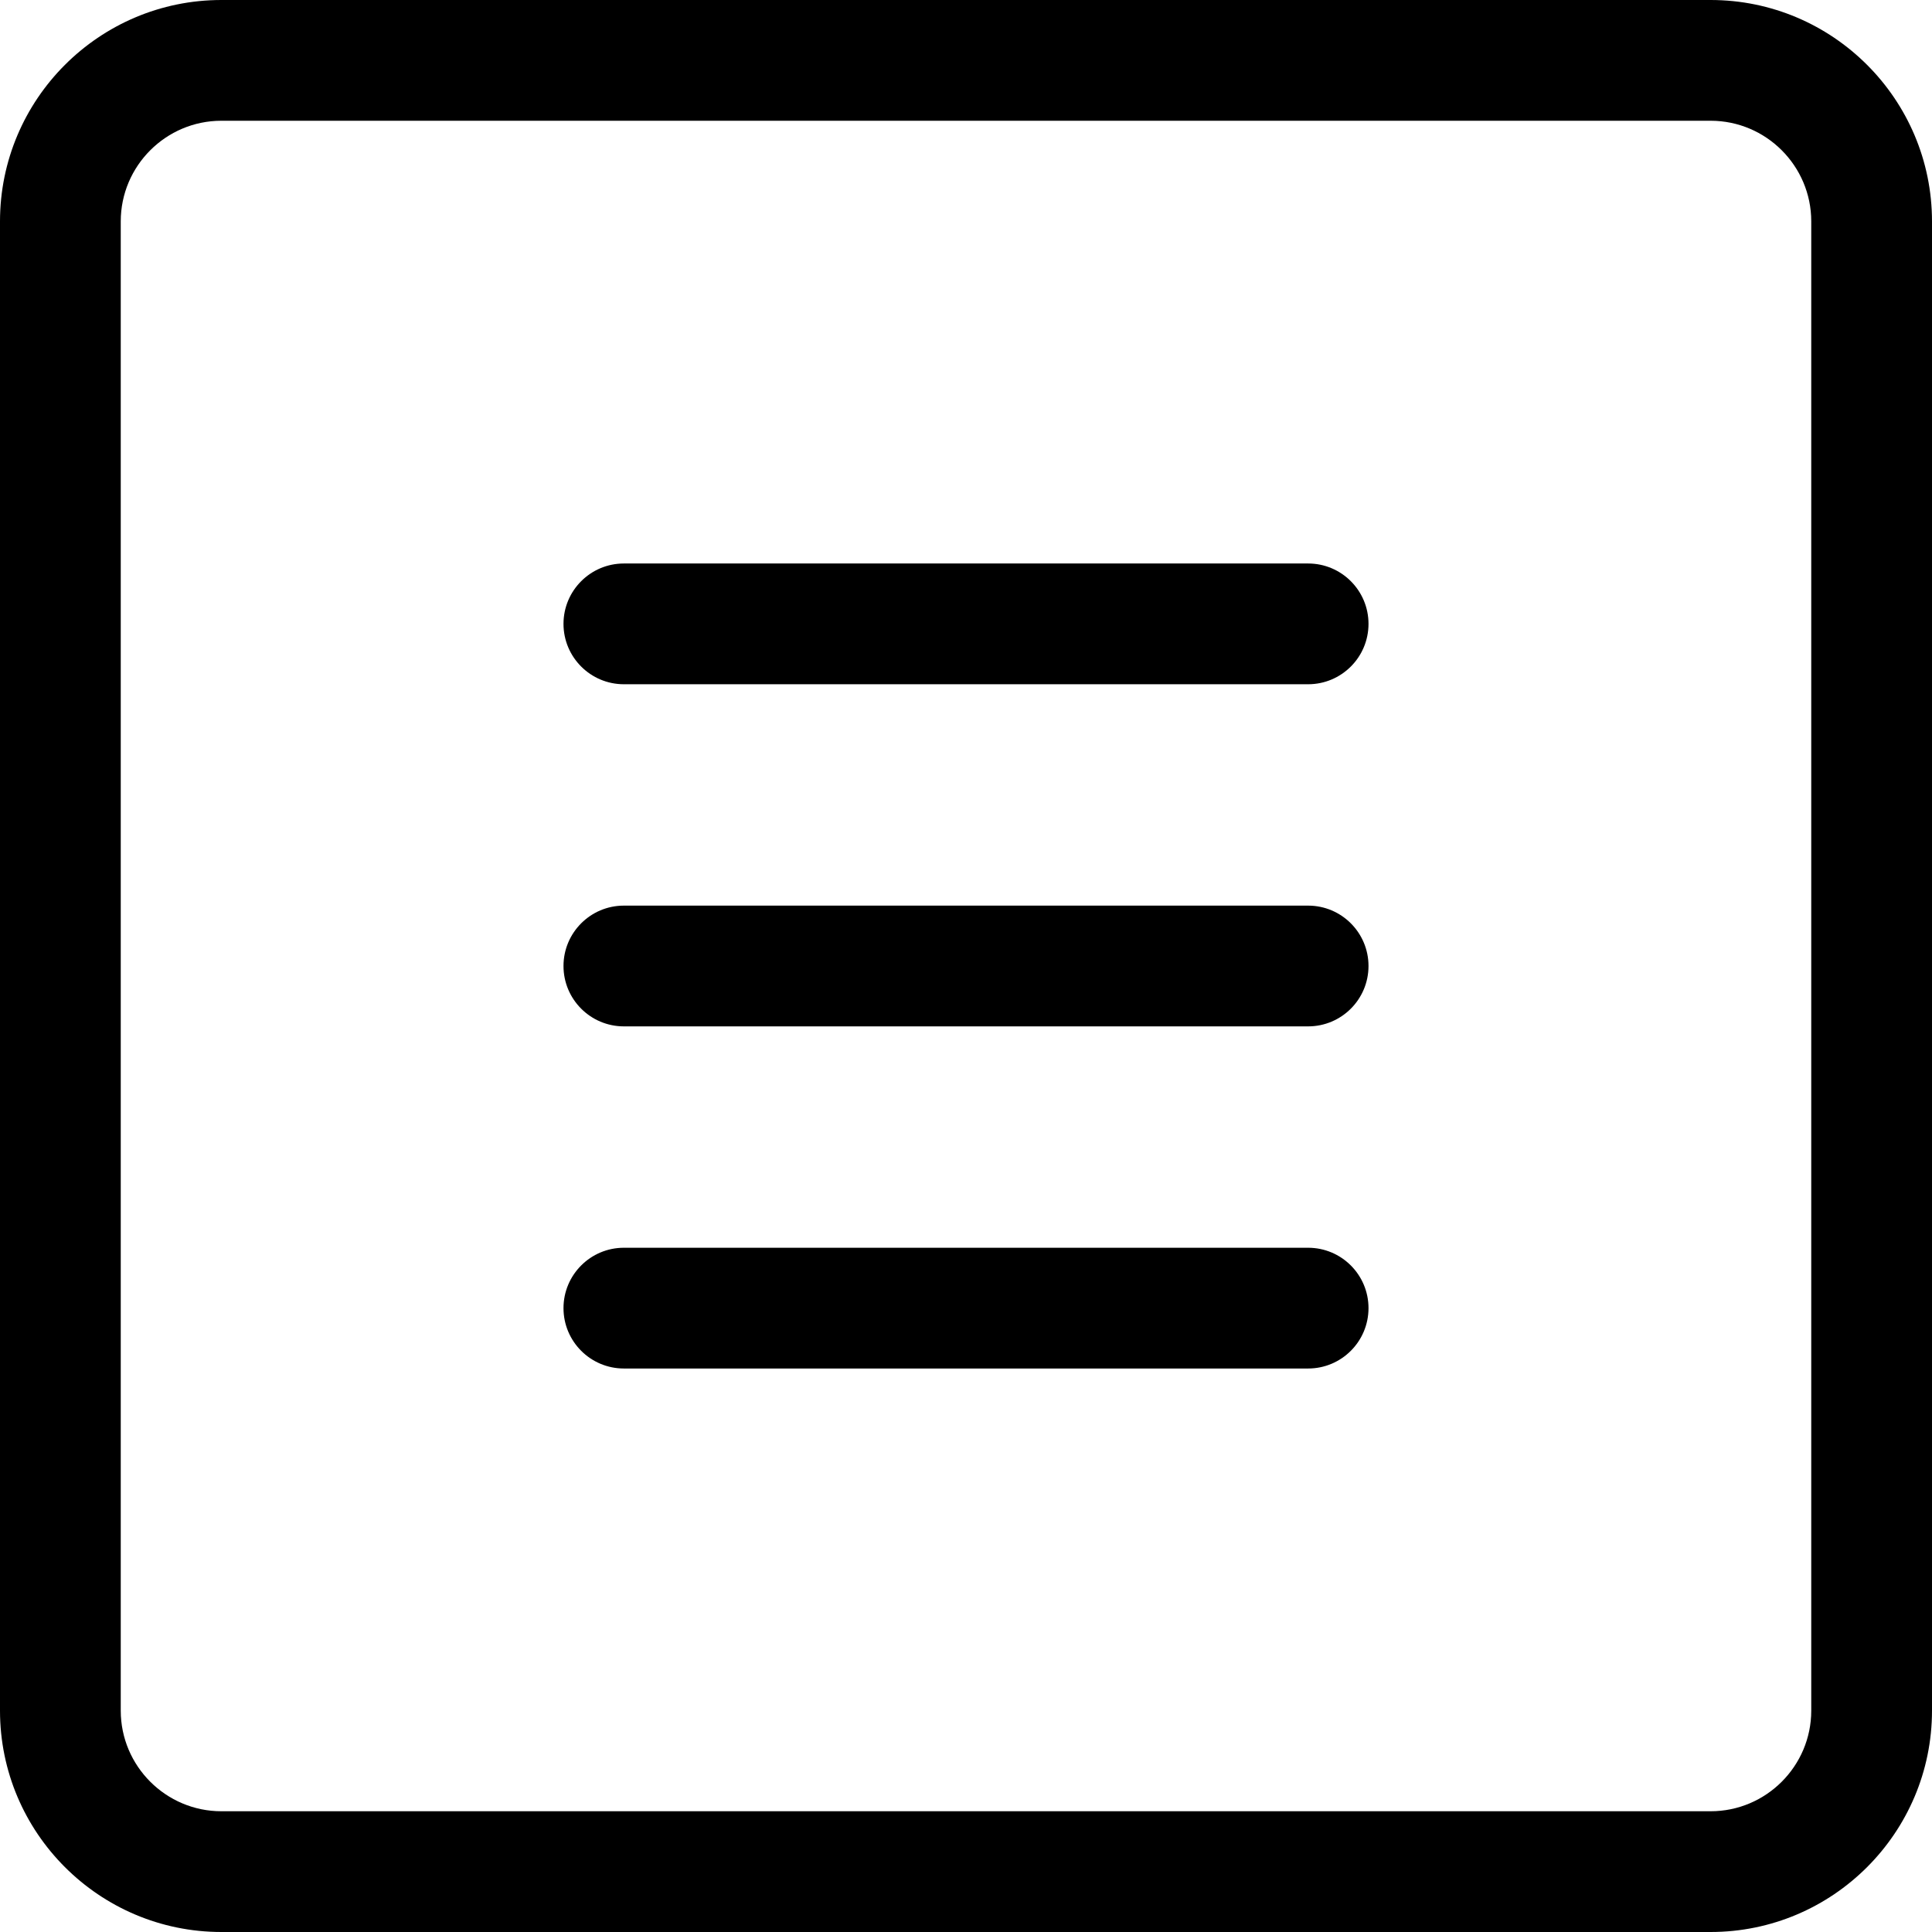
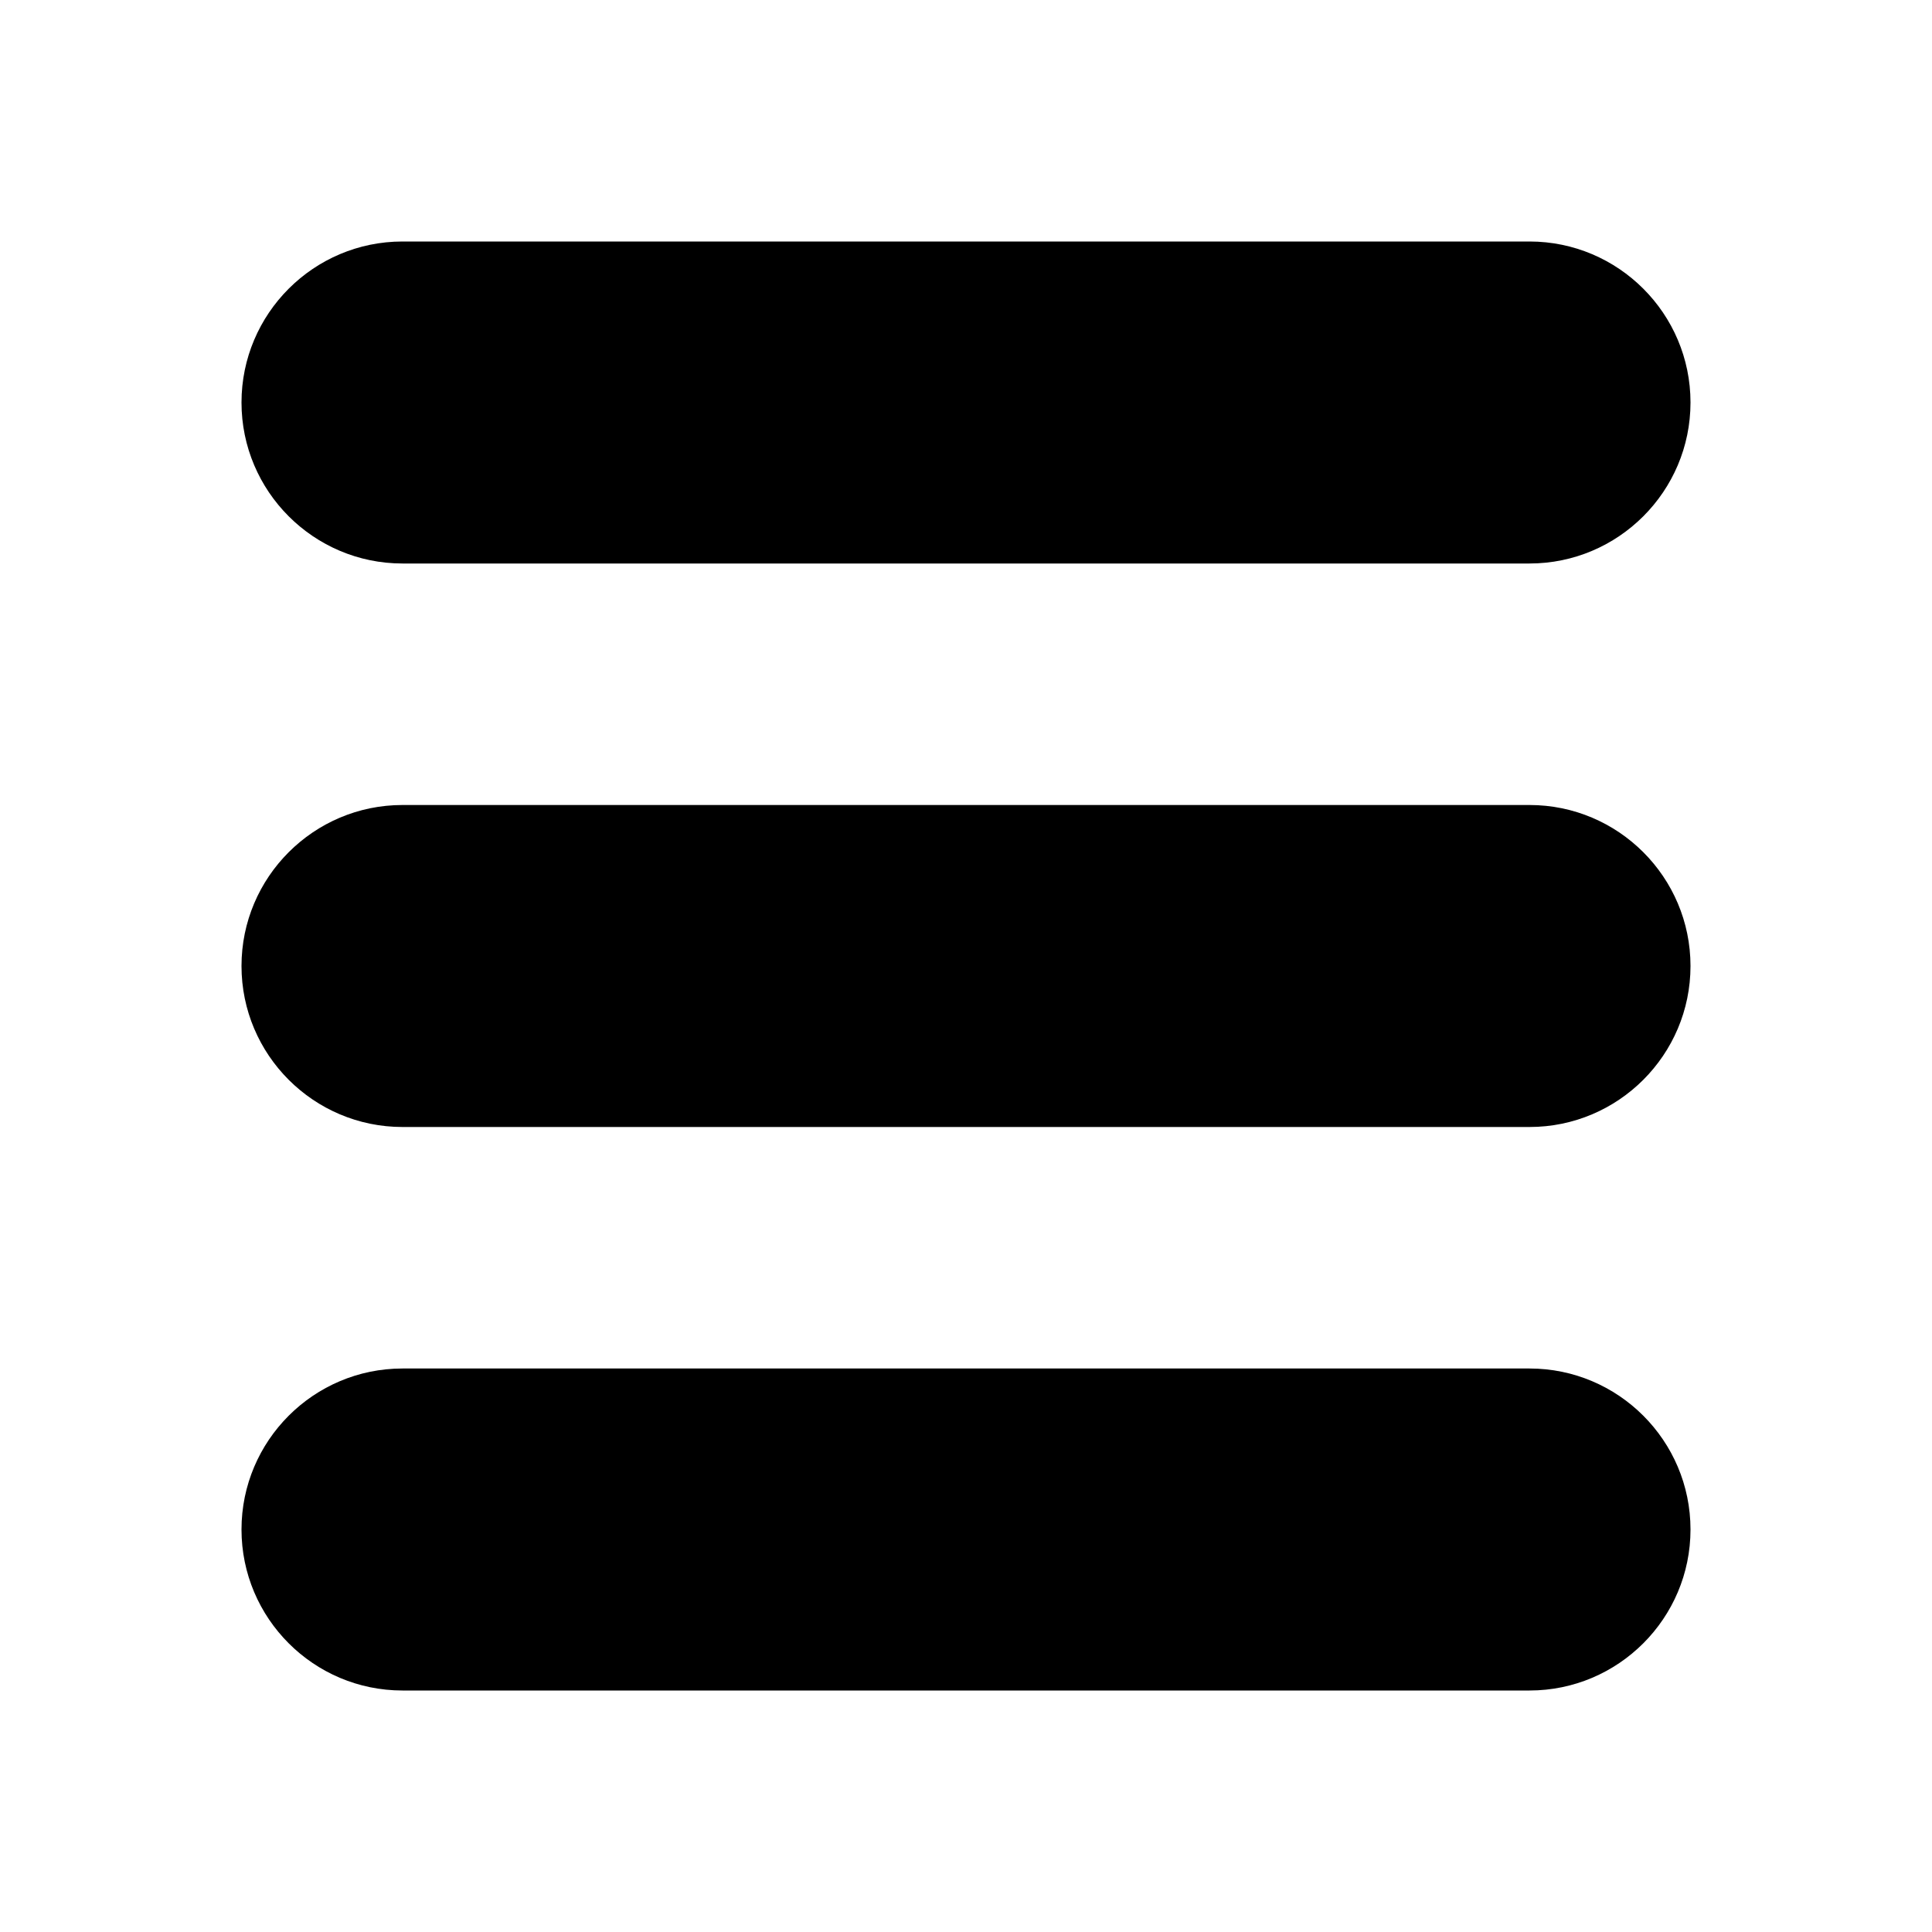
- <svg xmlns="http://www.w3.org/2000/svg" height="512pt" viewBox="0 0 512 512" width="512pt">
-   <path d="m453.332 512h-394.664c-32.363 0-58.668-26.305-58.668-58.668v-394.664c0-32.363 26.305-58.668 58.668-58.668h394.664c32.363 0 58.668 26.305 58.668 58.668v394.664c0 32.363-26.305 58.668-58.668 58.668zm-394.664-480c-14.699 0-26.668 11.969-26.668 26.668v394.664c0 14.699 11.969 26.668 26.668 26.668h394.664c14.699 0 26.668-11.969 26.668-26.668v-394.664c0-14.699-11.969-26.668-26.668-26.668zm0 0" />
-   <path d="m346.668 181.332h-181.336c-8.832 0-16-7.168-16-16s7.168-16 16-16h181.336c8.832 0 16 7.168 16 16s-7.168 16-16 16zm0 0" />
-   <path d="m346.668 272h-181.336c-8.832 0-16-7.168-16-16s7.168-16 16-16h181.336c8.832 0 16 7.168 16 16s-7.168 16-16 16zm0 0" />
-   <path d="m346.668 362.668h-181.336c-8.832 0-16-7.168-16-16s7.168-16 16-16h181.336c8.832 0 16 7.168 16 16s-7.168 16-16 16zm0 0" />
+ <svg xmlns="http://www.w3.org/2000/svg" baseProfile="tiny" height="24px" id="Layer_1" version="1.2" viewBox="0 0 24 24" width="24px" xml:space="preserve">
+   <path d="M19,17H5c-1.103,0-2,0.897-2,2s0.897,2,2,2h14c1.103,0,2-0.897,2-2S20.103,17,19,17z" />
+   <path d="M19,10H5c-1.103,0-2,0.897-2,2s0.897,2,2,2h14c1.103,0,2-0.897,2-2S20.103,10,19,10z" />
+   <path d="M19,3H5C3.897,3,3,3.897,3,5s0.897,2,2,2h14c1.103,0,2-0.897,2-2S20.103,3,19,3z" />
</svg>
